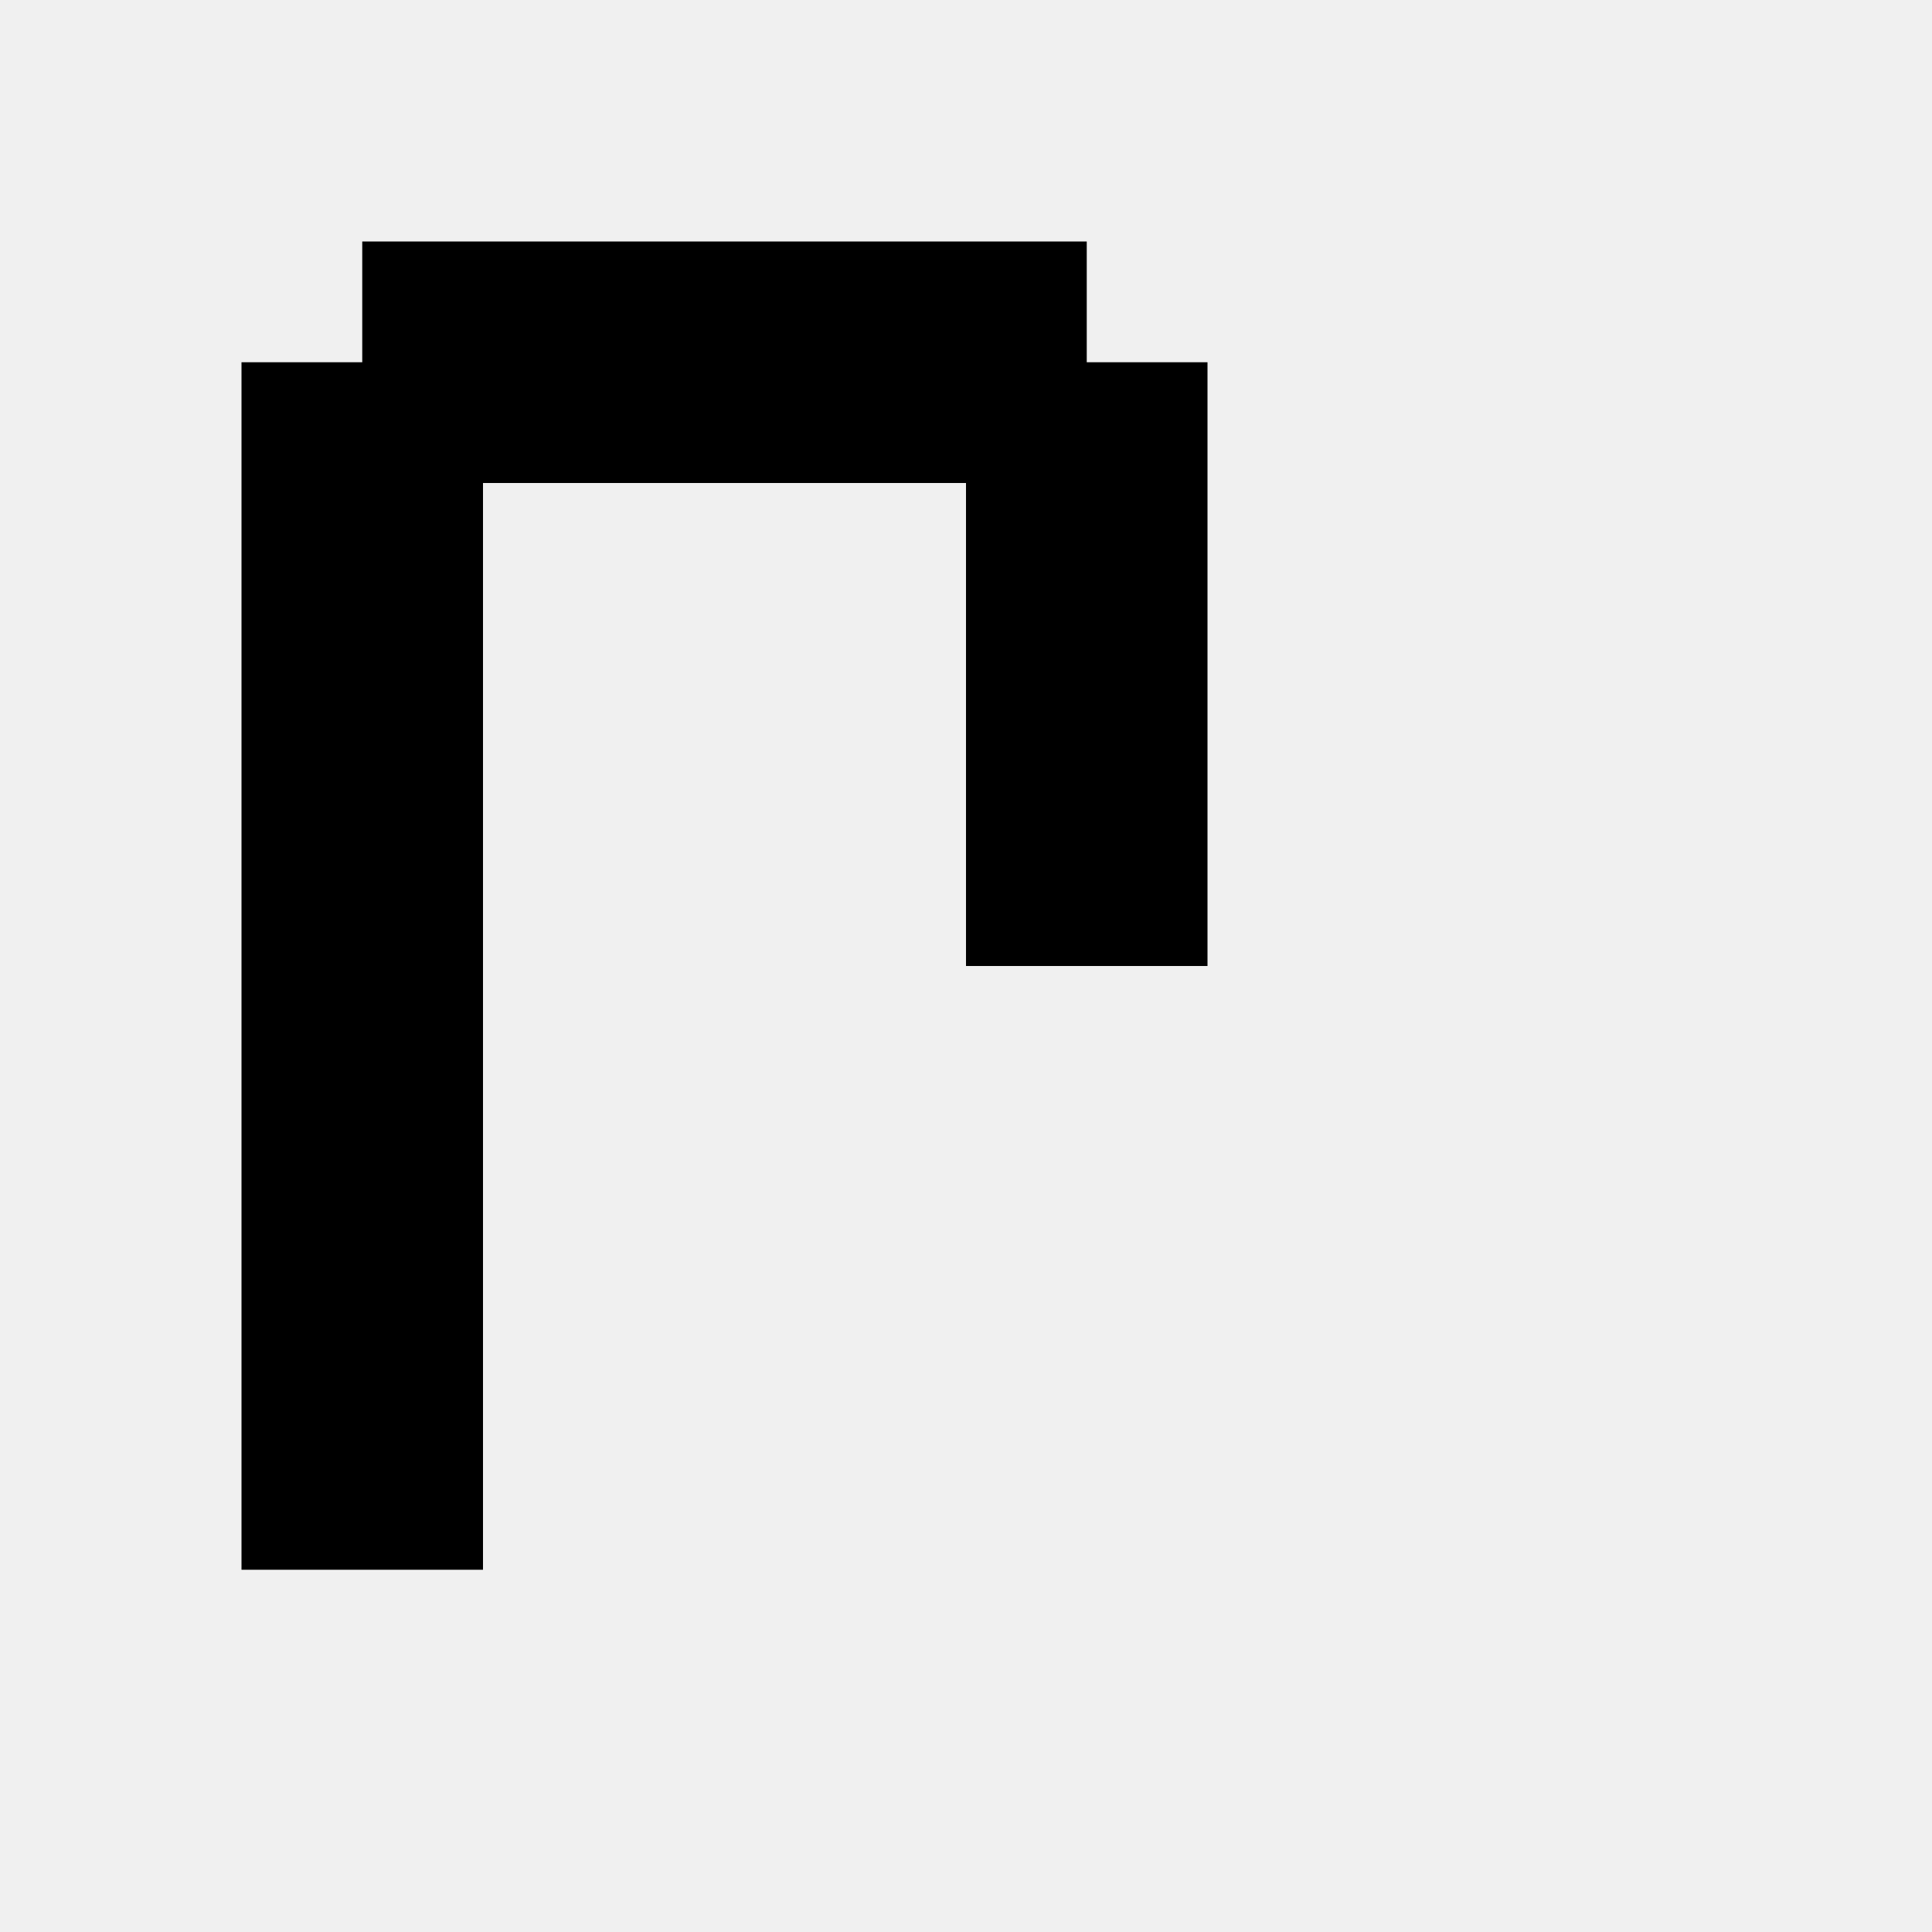
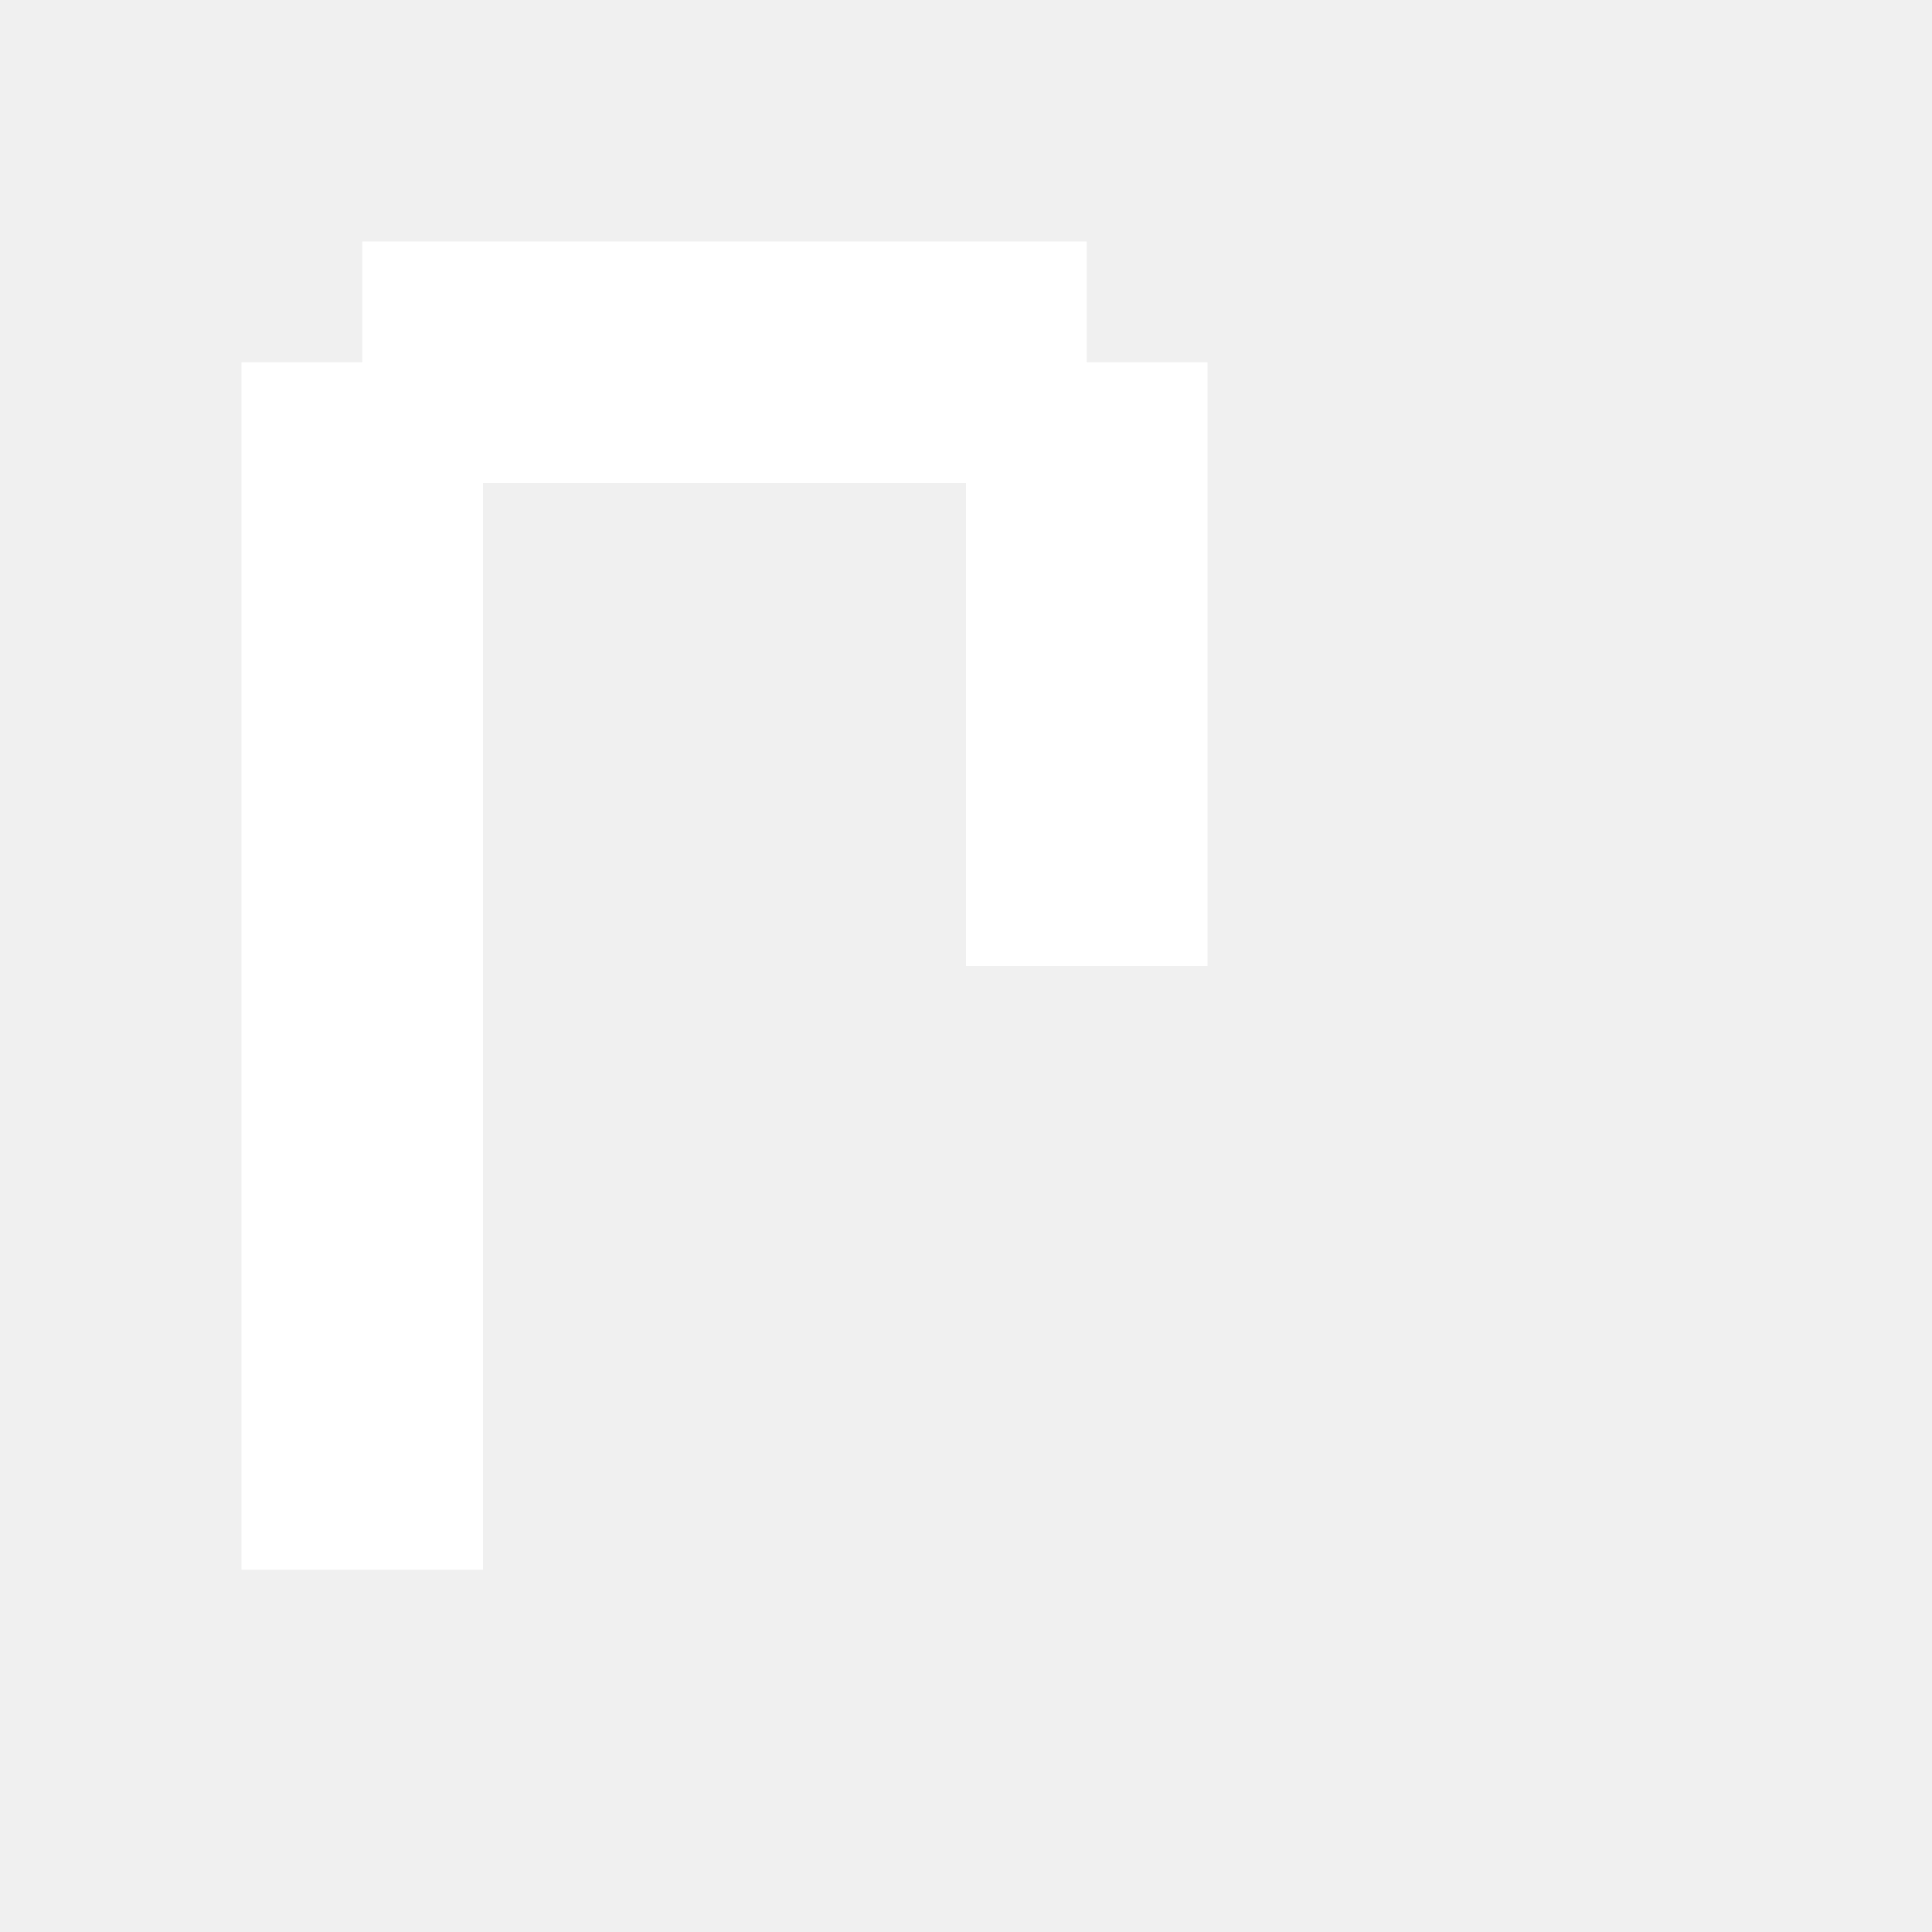
<svg xmlns="http://www.w3.org/2000/svg" version="1.0" viewBox="0 0 32 32">
-   <line x1="6" y1="6" x2="6" y2="26" stroke="black" stroke-width="4" />
-   <line x1="6" y1="6" x2="18" y2="6" stroke="black" stroke-width="4" />
-   <line x1="18" y1="6" x2="18" y2="16" stroke="black" stroke-width="4" />
+   <line x1="6" y1="6" x2="6" y2="26" stroke="white" stroke-width="4" />
+   <line x1="6" y1="6" x2="18" y2="6" stroke="white" stroke-width="4" />
+   <line x1="18" y1="6" x2="18" y2="16" stroke="white" stroke-width="4" />
</svg>
